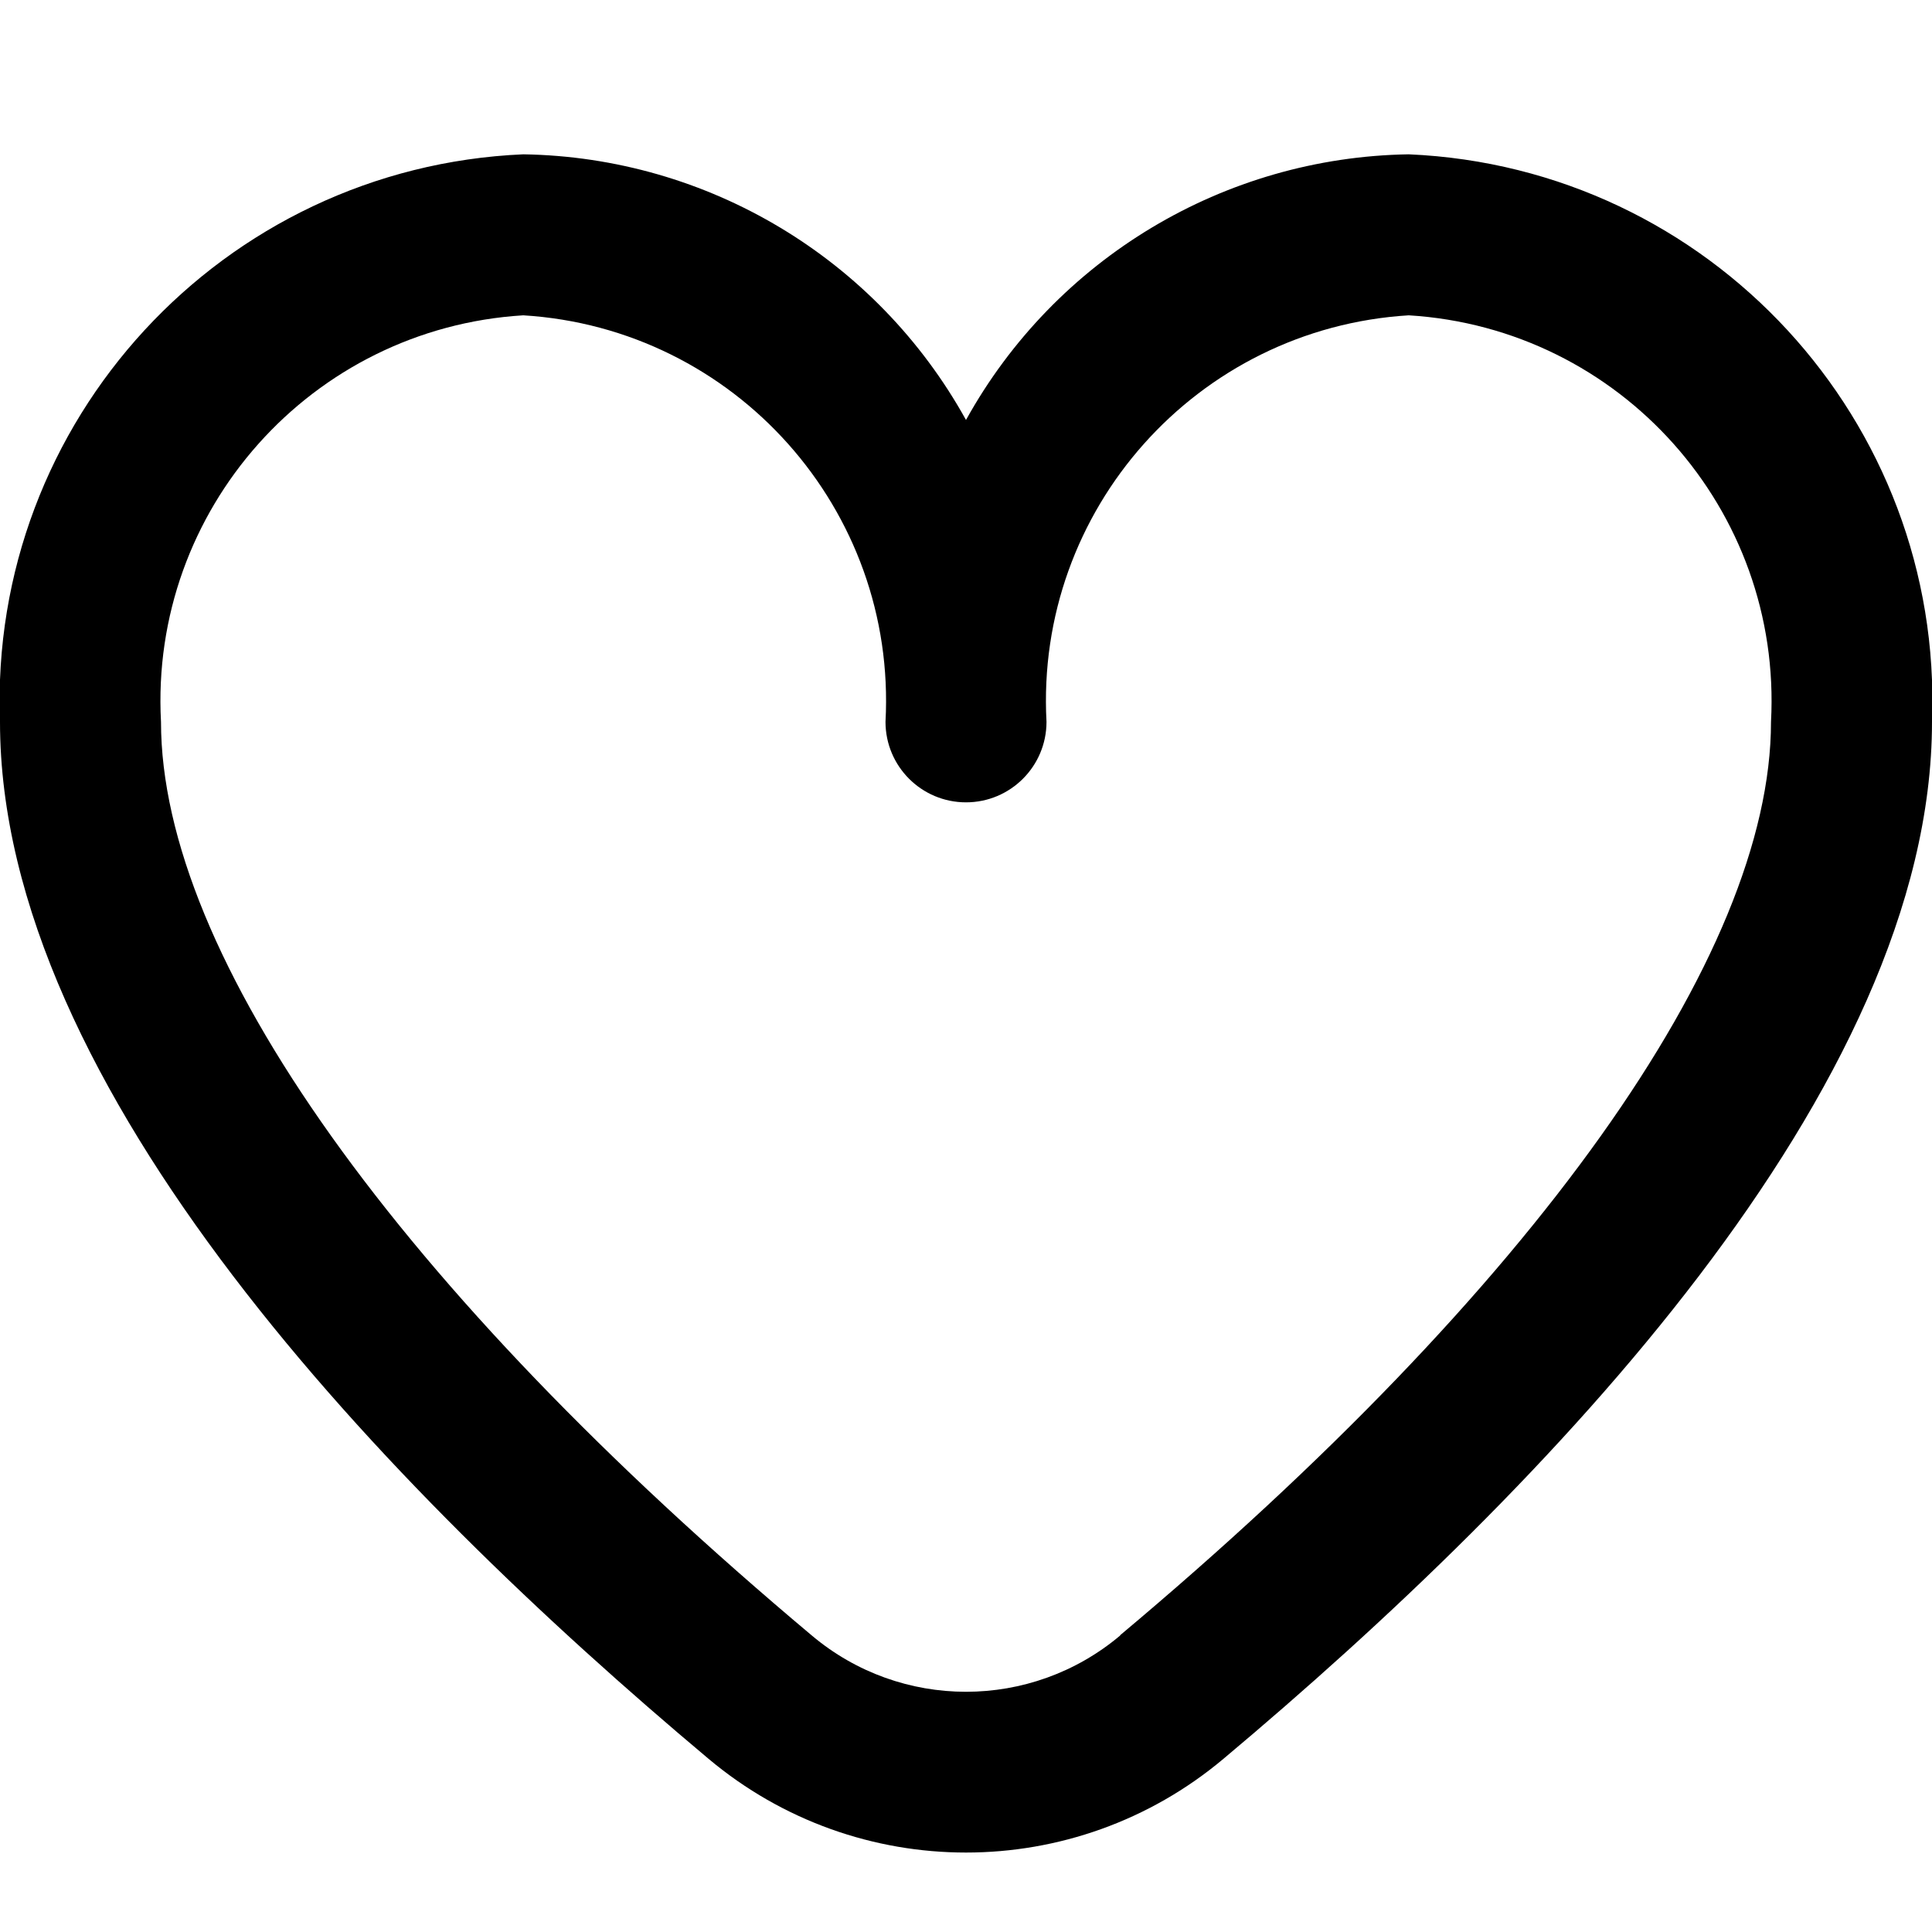
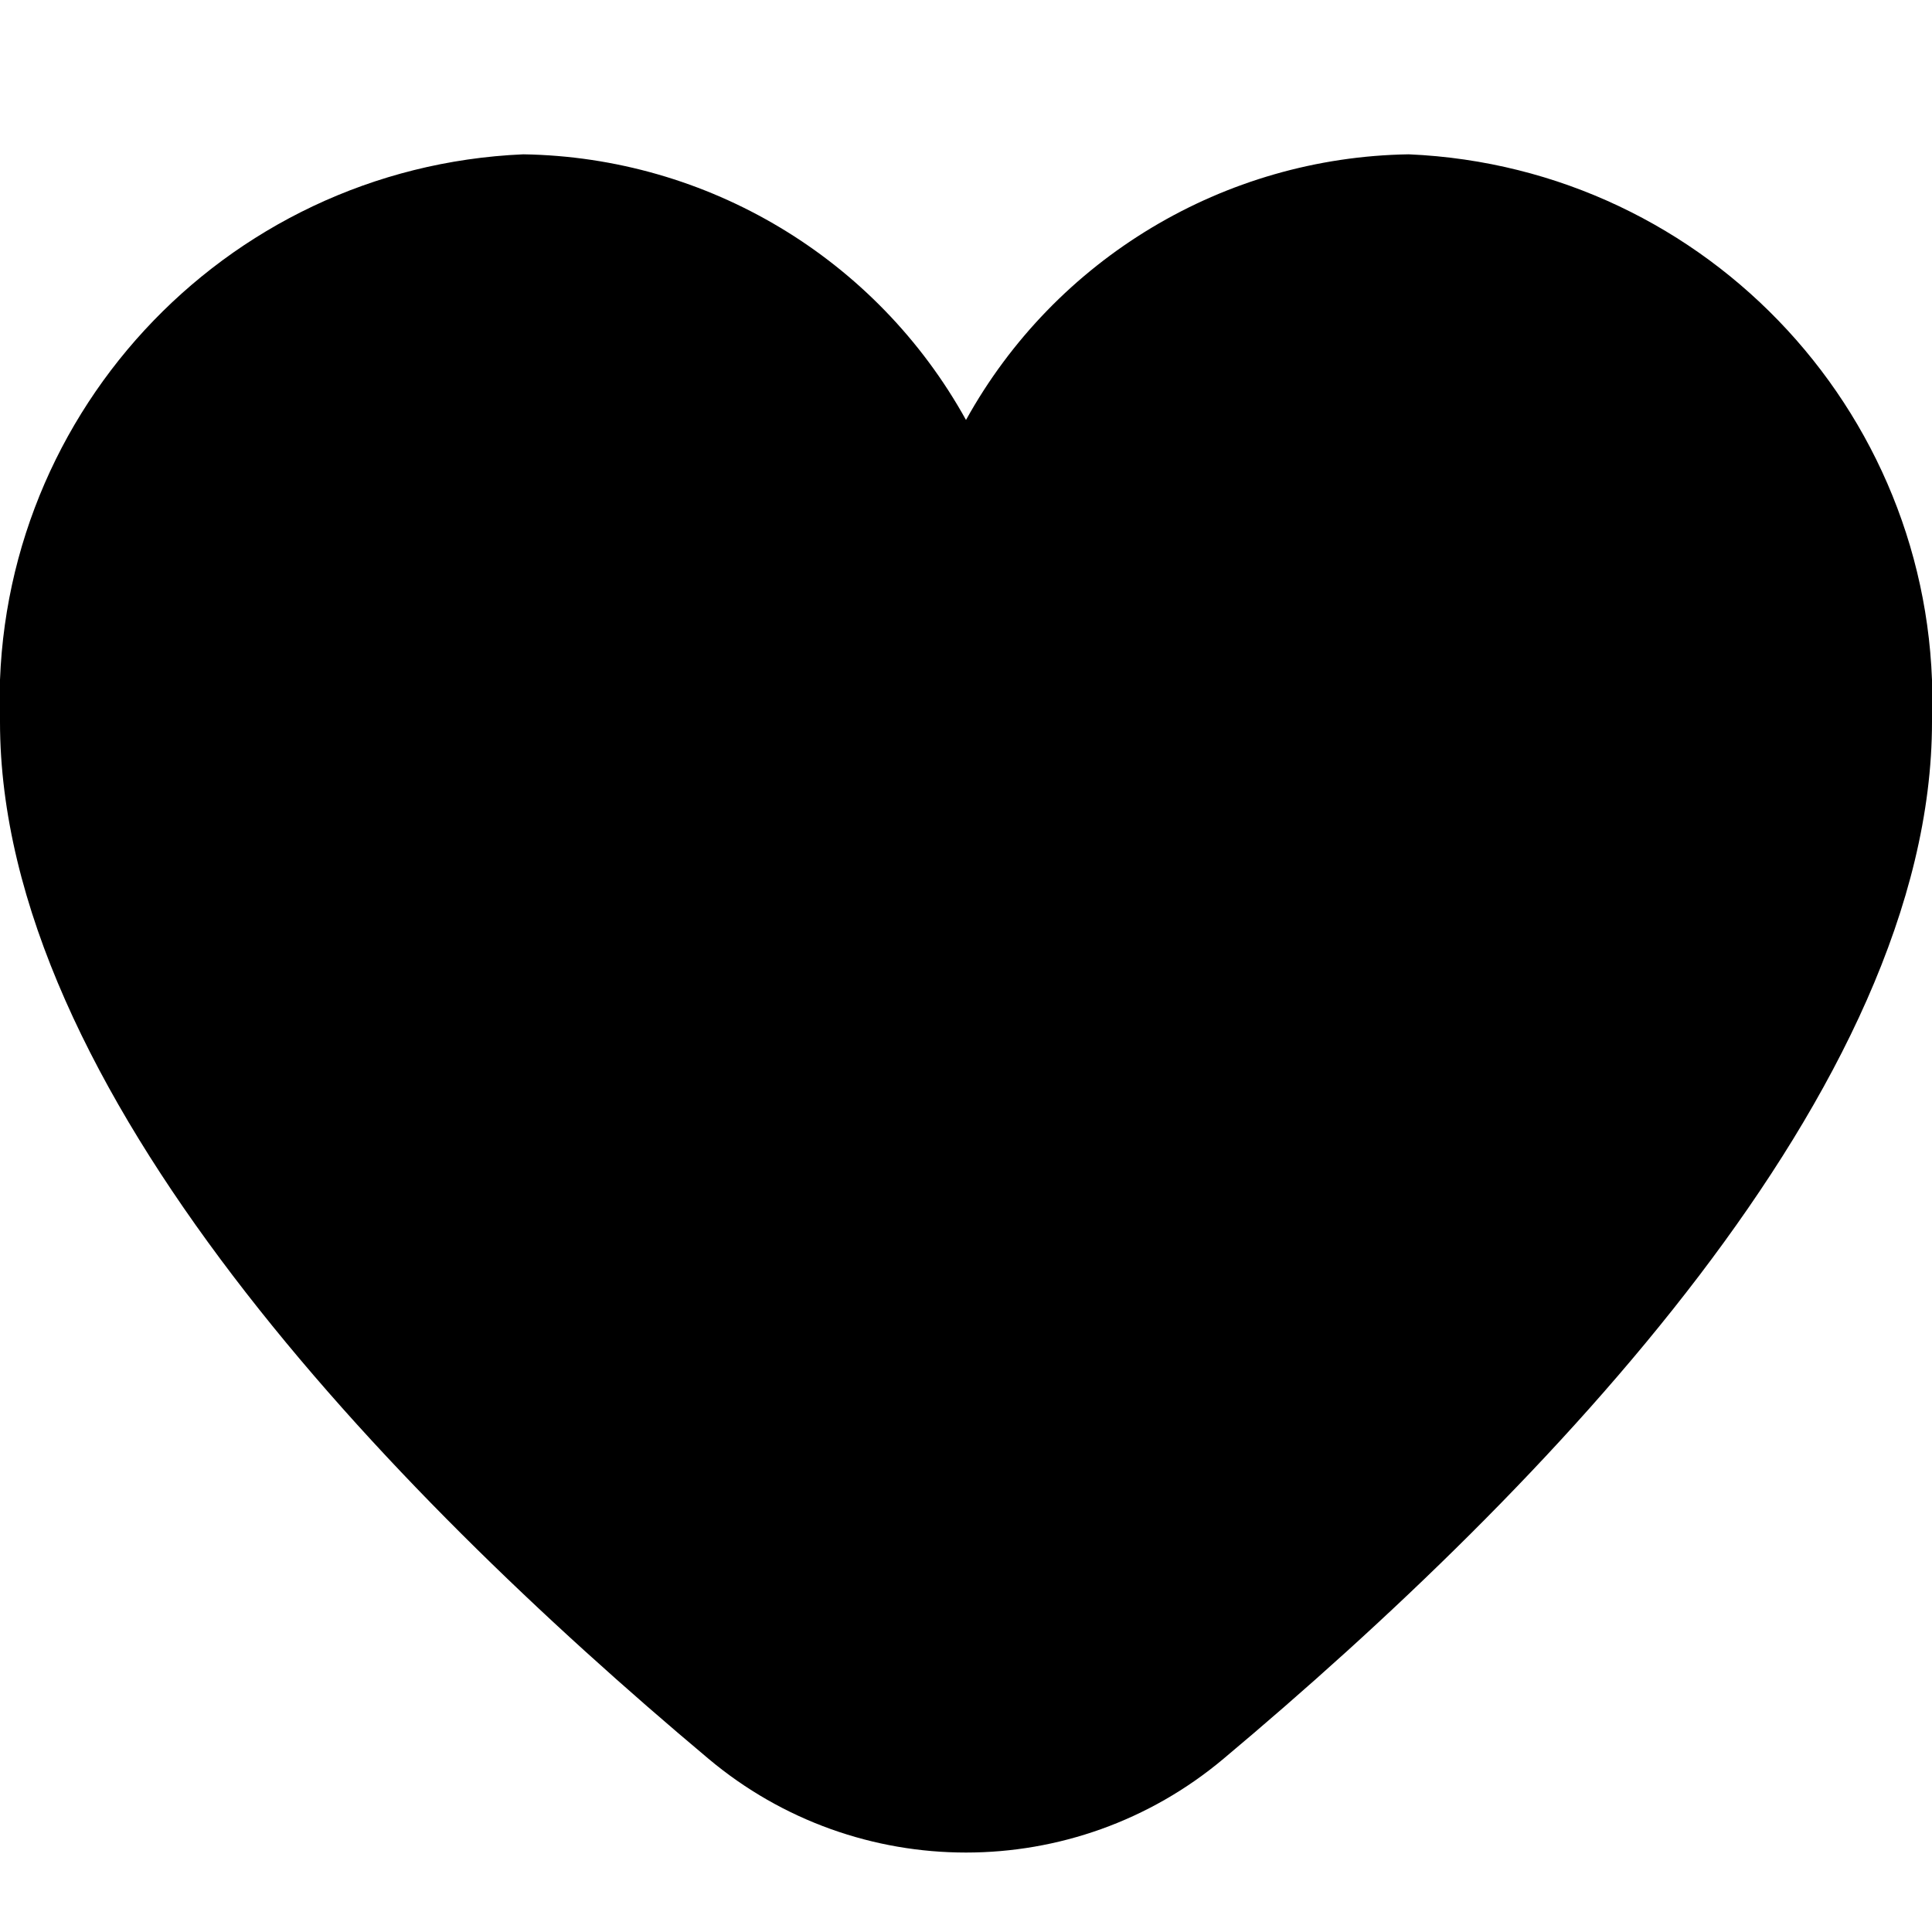
- <svg xmlns="http://www.w3.org/2000/svg" id="Outline" viewBox="0 0 24 24" width="512" height="512">
-   <path d="M17.5,1.917a6.4,6.4,0,0,0-5.5,3.3,6.4,6.4,0,0,0-5.5-3.3A6.8,6.8,0,0,0,0,8.967c0,4.547,4.786,9.513,8.8,12.88a4.974,4.974,0,0,0,6.4,0C19.214,18.48,24,13.514,24,8.967A6.8,6.8,0,0,0,17.5,1.917Zm-3.585,18.4a2.973,2.973,0,0,1-3.83,0C4.947,16.006,2,11.87,2,8.967a4.8,4.8,0,0,1,4.5-5.05A4.8,4.8,0,0,1,11,8.967a1,1,0,0,0,2,0,4.8,4.8,0,0,1,4.5-5.05A4.8,4.8,0,0,1,22,8.967C22,11.87,19.053,16.006,13.915,20.313Z" />
+ <svg xmlns="http://www.w3.org/2000/svg" id="Filled" viewBox="0 0 24 24" width="512" height="512">
+   <path d="M17.5,1.917a6.4,6.4,0,0,0-5.5,3.3,6.4,6.4,0,0,0-5.5-3.3A6.8,6.8,0,0,0,0,8.967c0,4.547,4.786,9.513,8.8,12.88a4.974,4.974,0,0,0,6.4,0C19.214,18.48,24,13.514,24,8.967A6.8,6.8,0,0,0,17.5,1.917Z" />
</svg>
